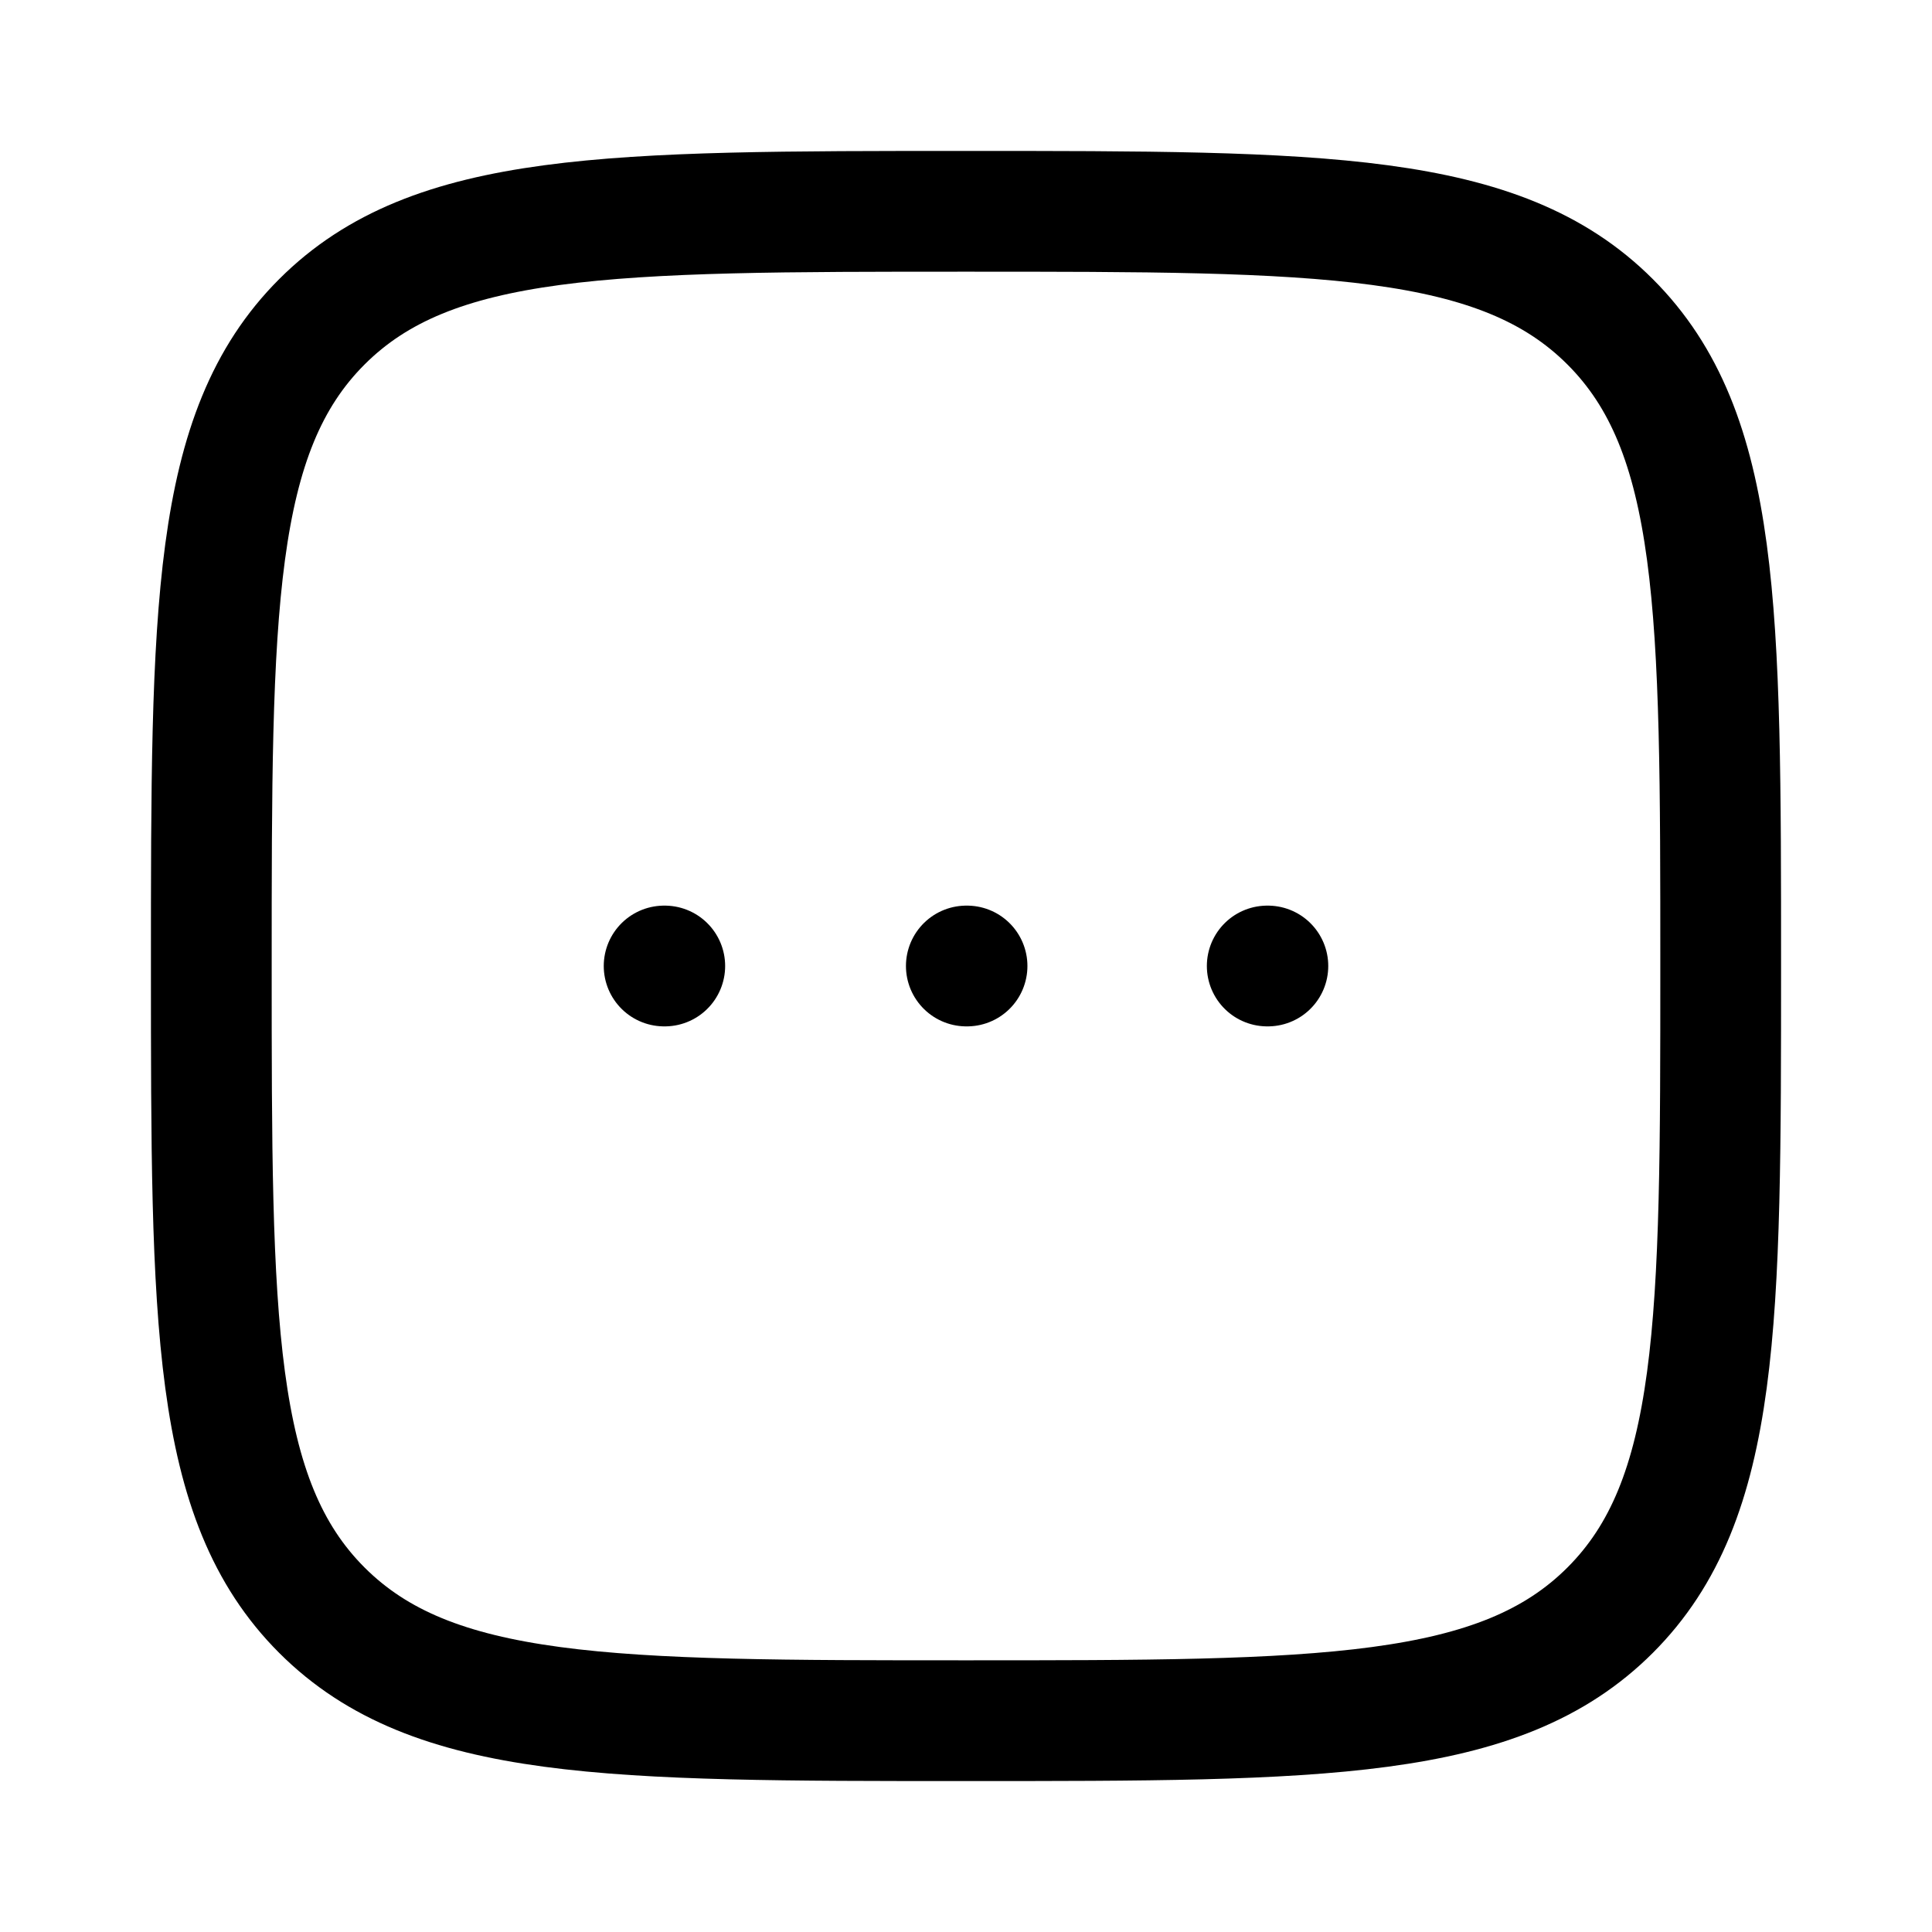
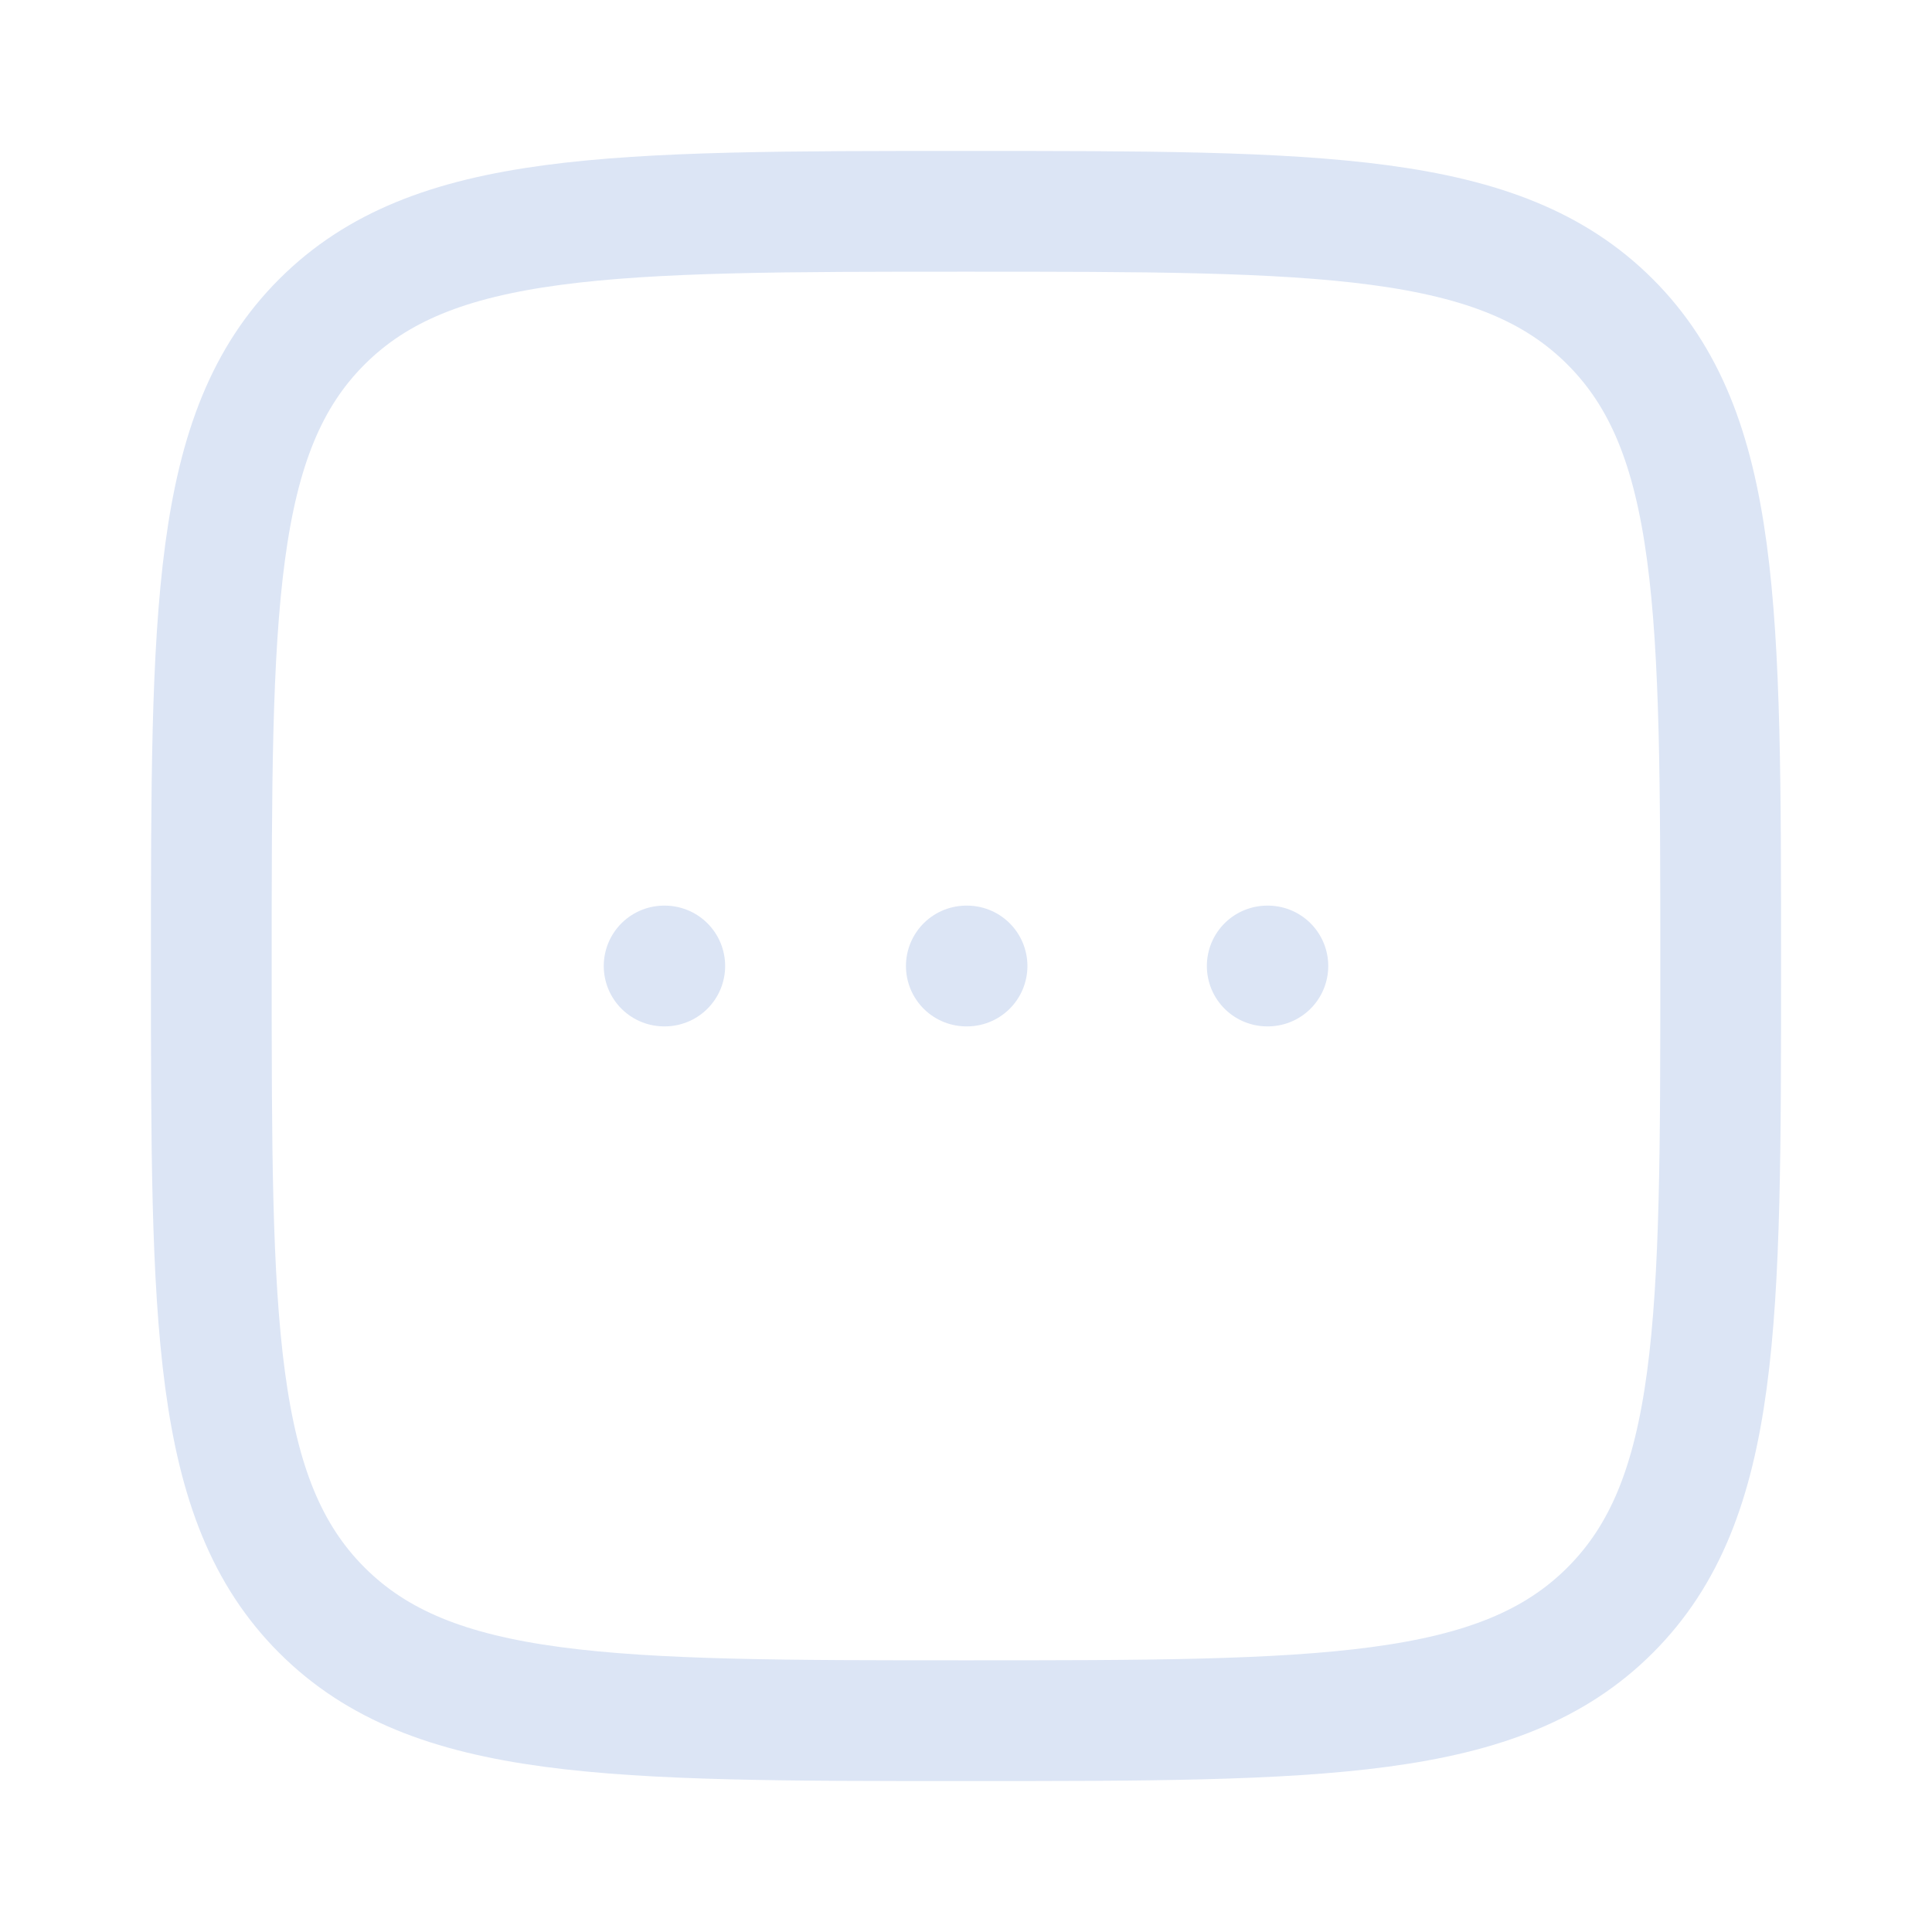
<svg xmlns="http://www.w3.org/2000/svg" width="24" height="24" viewBox="-0.75 -0.75 24 24" fill="none">
-   <path d="M7.5 11.25H7.508M11.254 11.25H11.263M14.992 11.25H15" stroke="#000000" stroke-width="1.5" stroke-linecap="round" stroke-linejoin="round" />
-   <path d="M1.875 11.25C1.875 6.831 1.875 4.621 3.248 3.248C4.621 1.875 6.831 1.875 11.25 1.875C15.669 1.875 17.879 1.875 19.252 3.248C20.625 4.621 20.625 6.831 20.625 11.25C20.625 15.669 20.625 17.879 19.252 19.252C17.879 20.625 15.669 20.625 11.25 20.625C6.831 20.625 4.621 20.625 3.248 19.252C1.875 17.879 1.875 15.669 1.875 11.25Z" stroke="#000000" stroke-width="1.5" />
+   <path d="M7.5 11.25H7.508M11.254 11.25H11.263M14.992 11.25H15" stroke="#dce5f5" stroke-width="1.5" stroke-linecap="round" stroke-linejoin="round" />
+   <path d="M1.875 11.25C1.875 6.831 1.875 4.621 3.248 3.248C4.621 1.875 6.831 1.875 11.25 1.875C15.669 1.875 17.879 1.875 19.252 3.248C20.625 4.621 20.625 6.831 20.625 11.25C20.625 15.669 20.625 17.879 19.252 19.252C17.879 20.625 15.669 20.625 11.25 20.625C6.831 20.625 4.621 20.625 3.248 19.252C1.875 17.879 1.875 15.669 1.875 11.25Z" stroke="#dce5f5" stroke-width="1.5" />
</svg>
